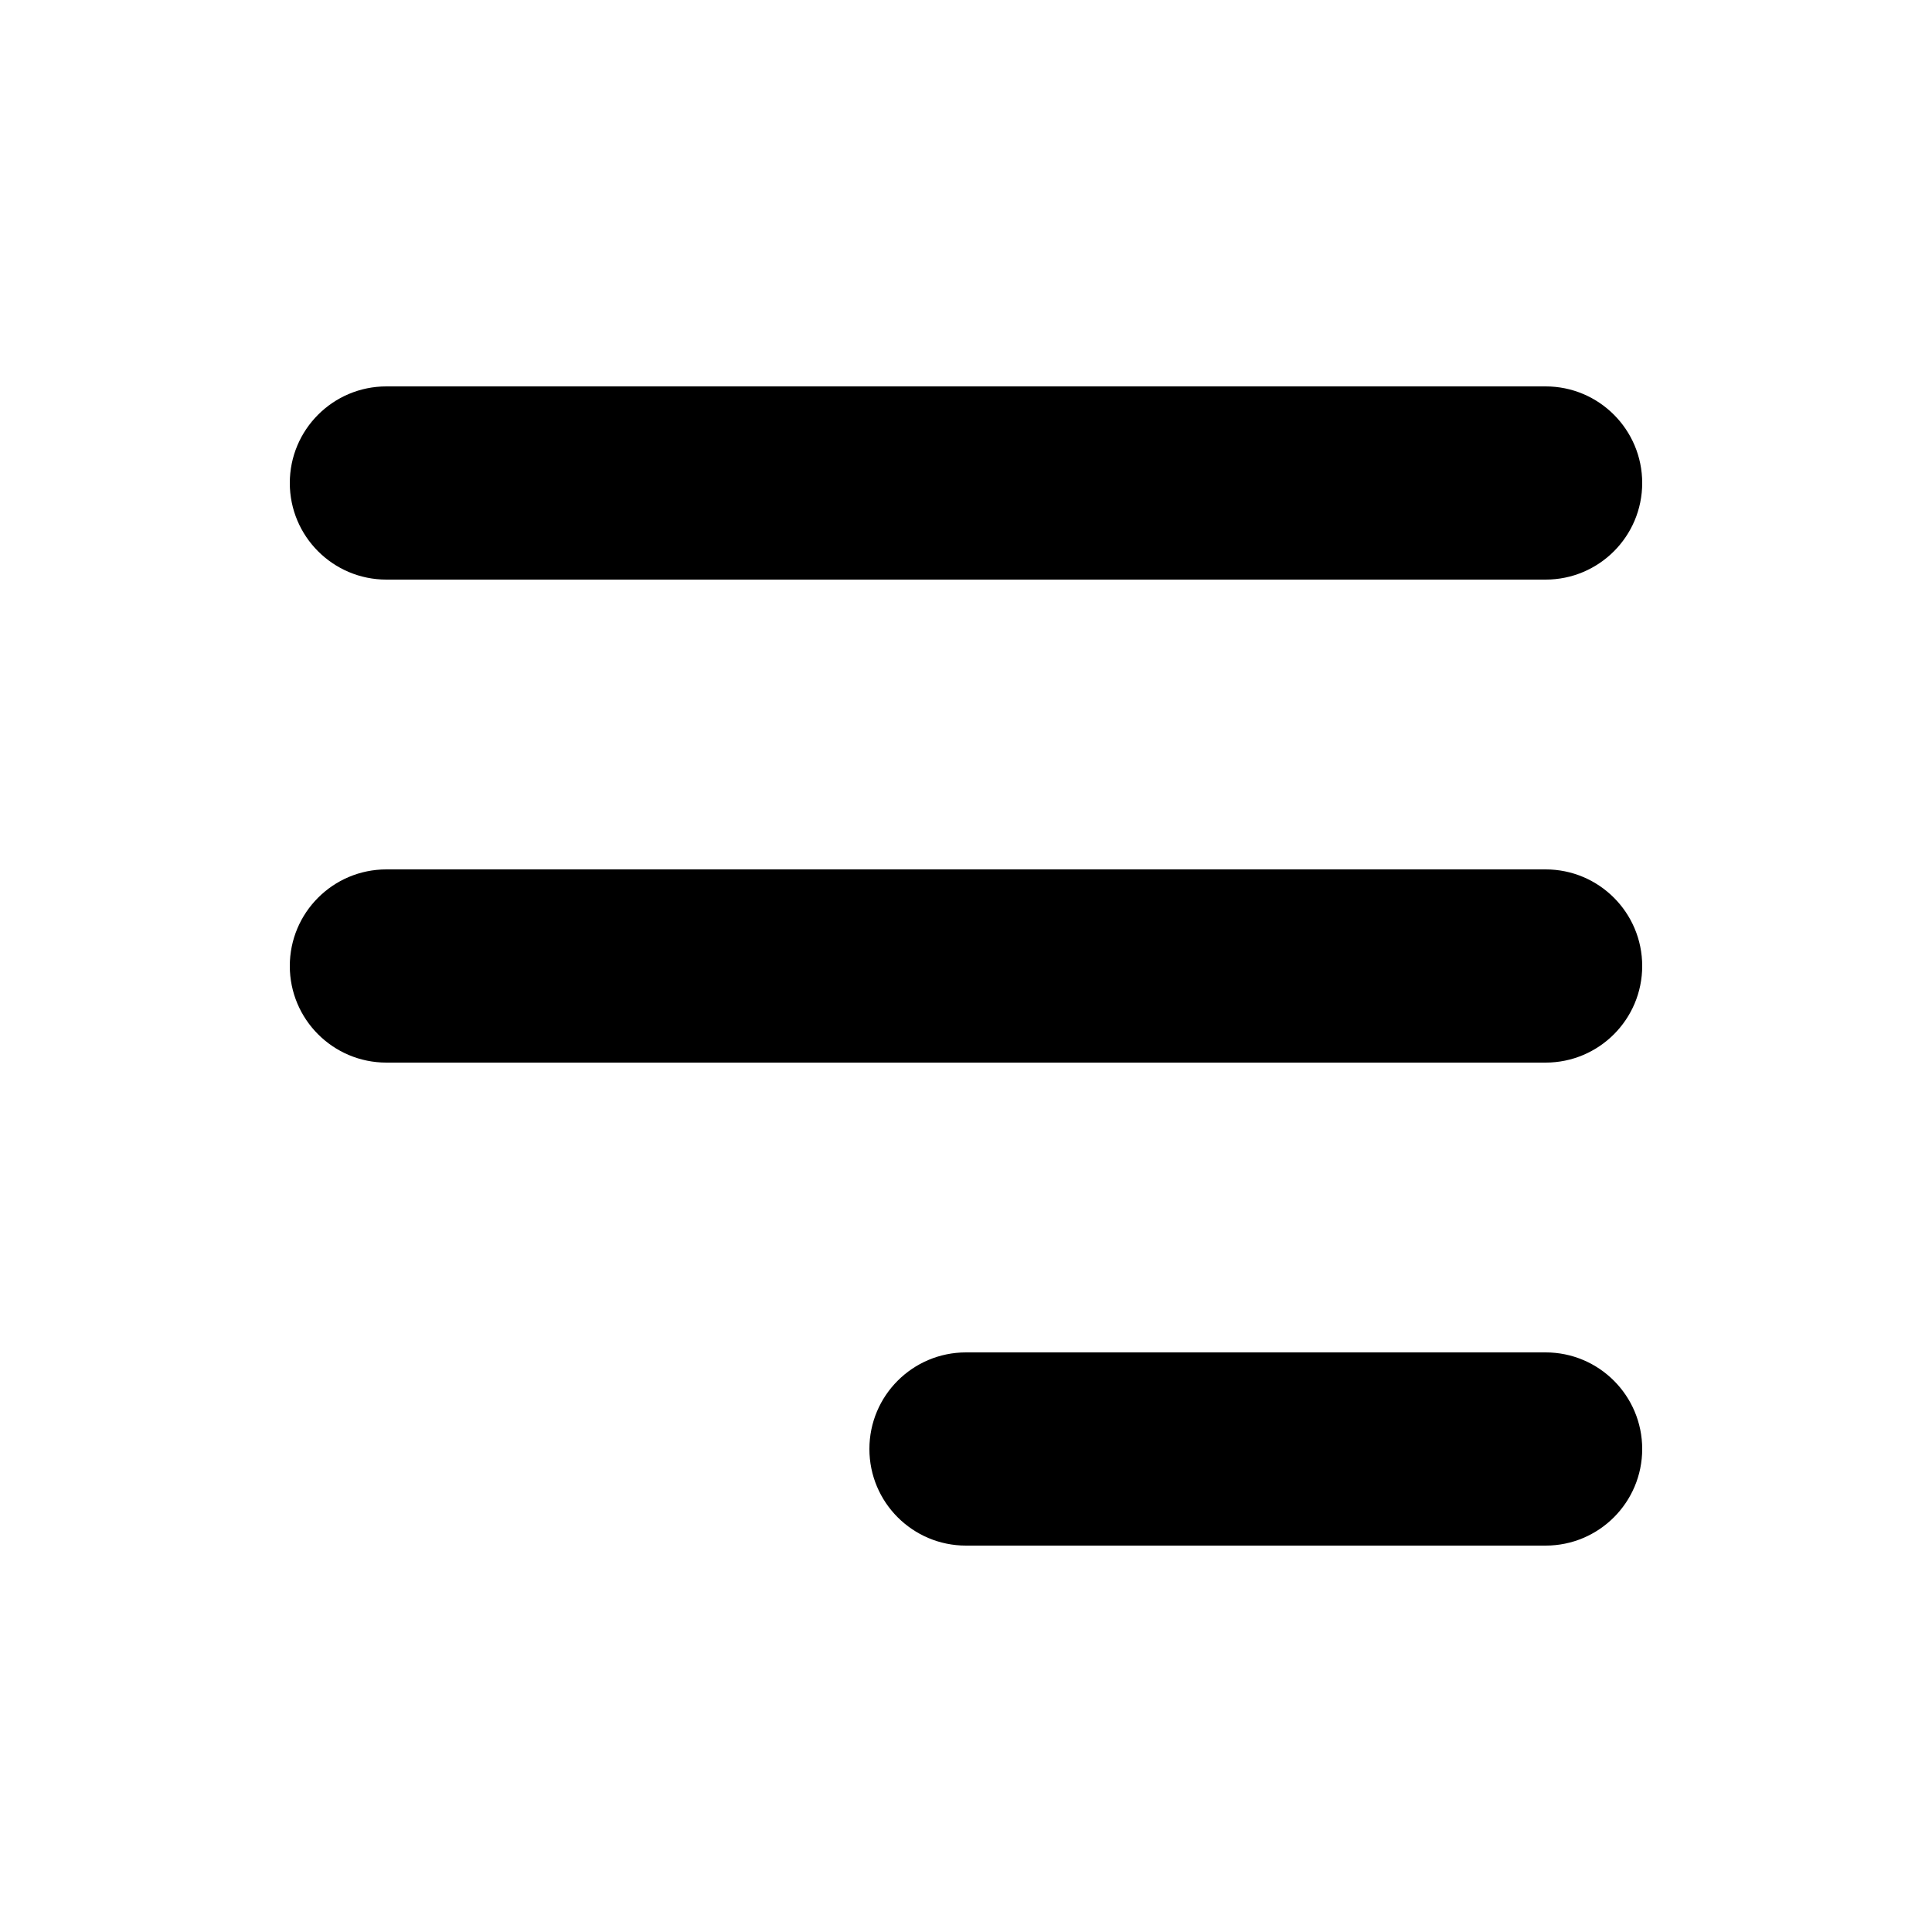
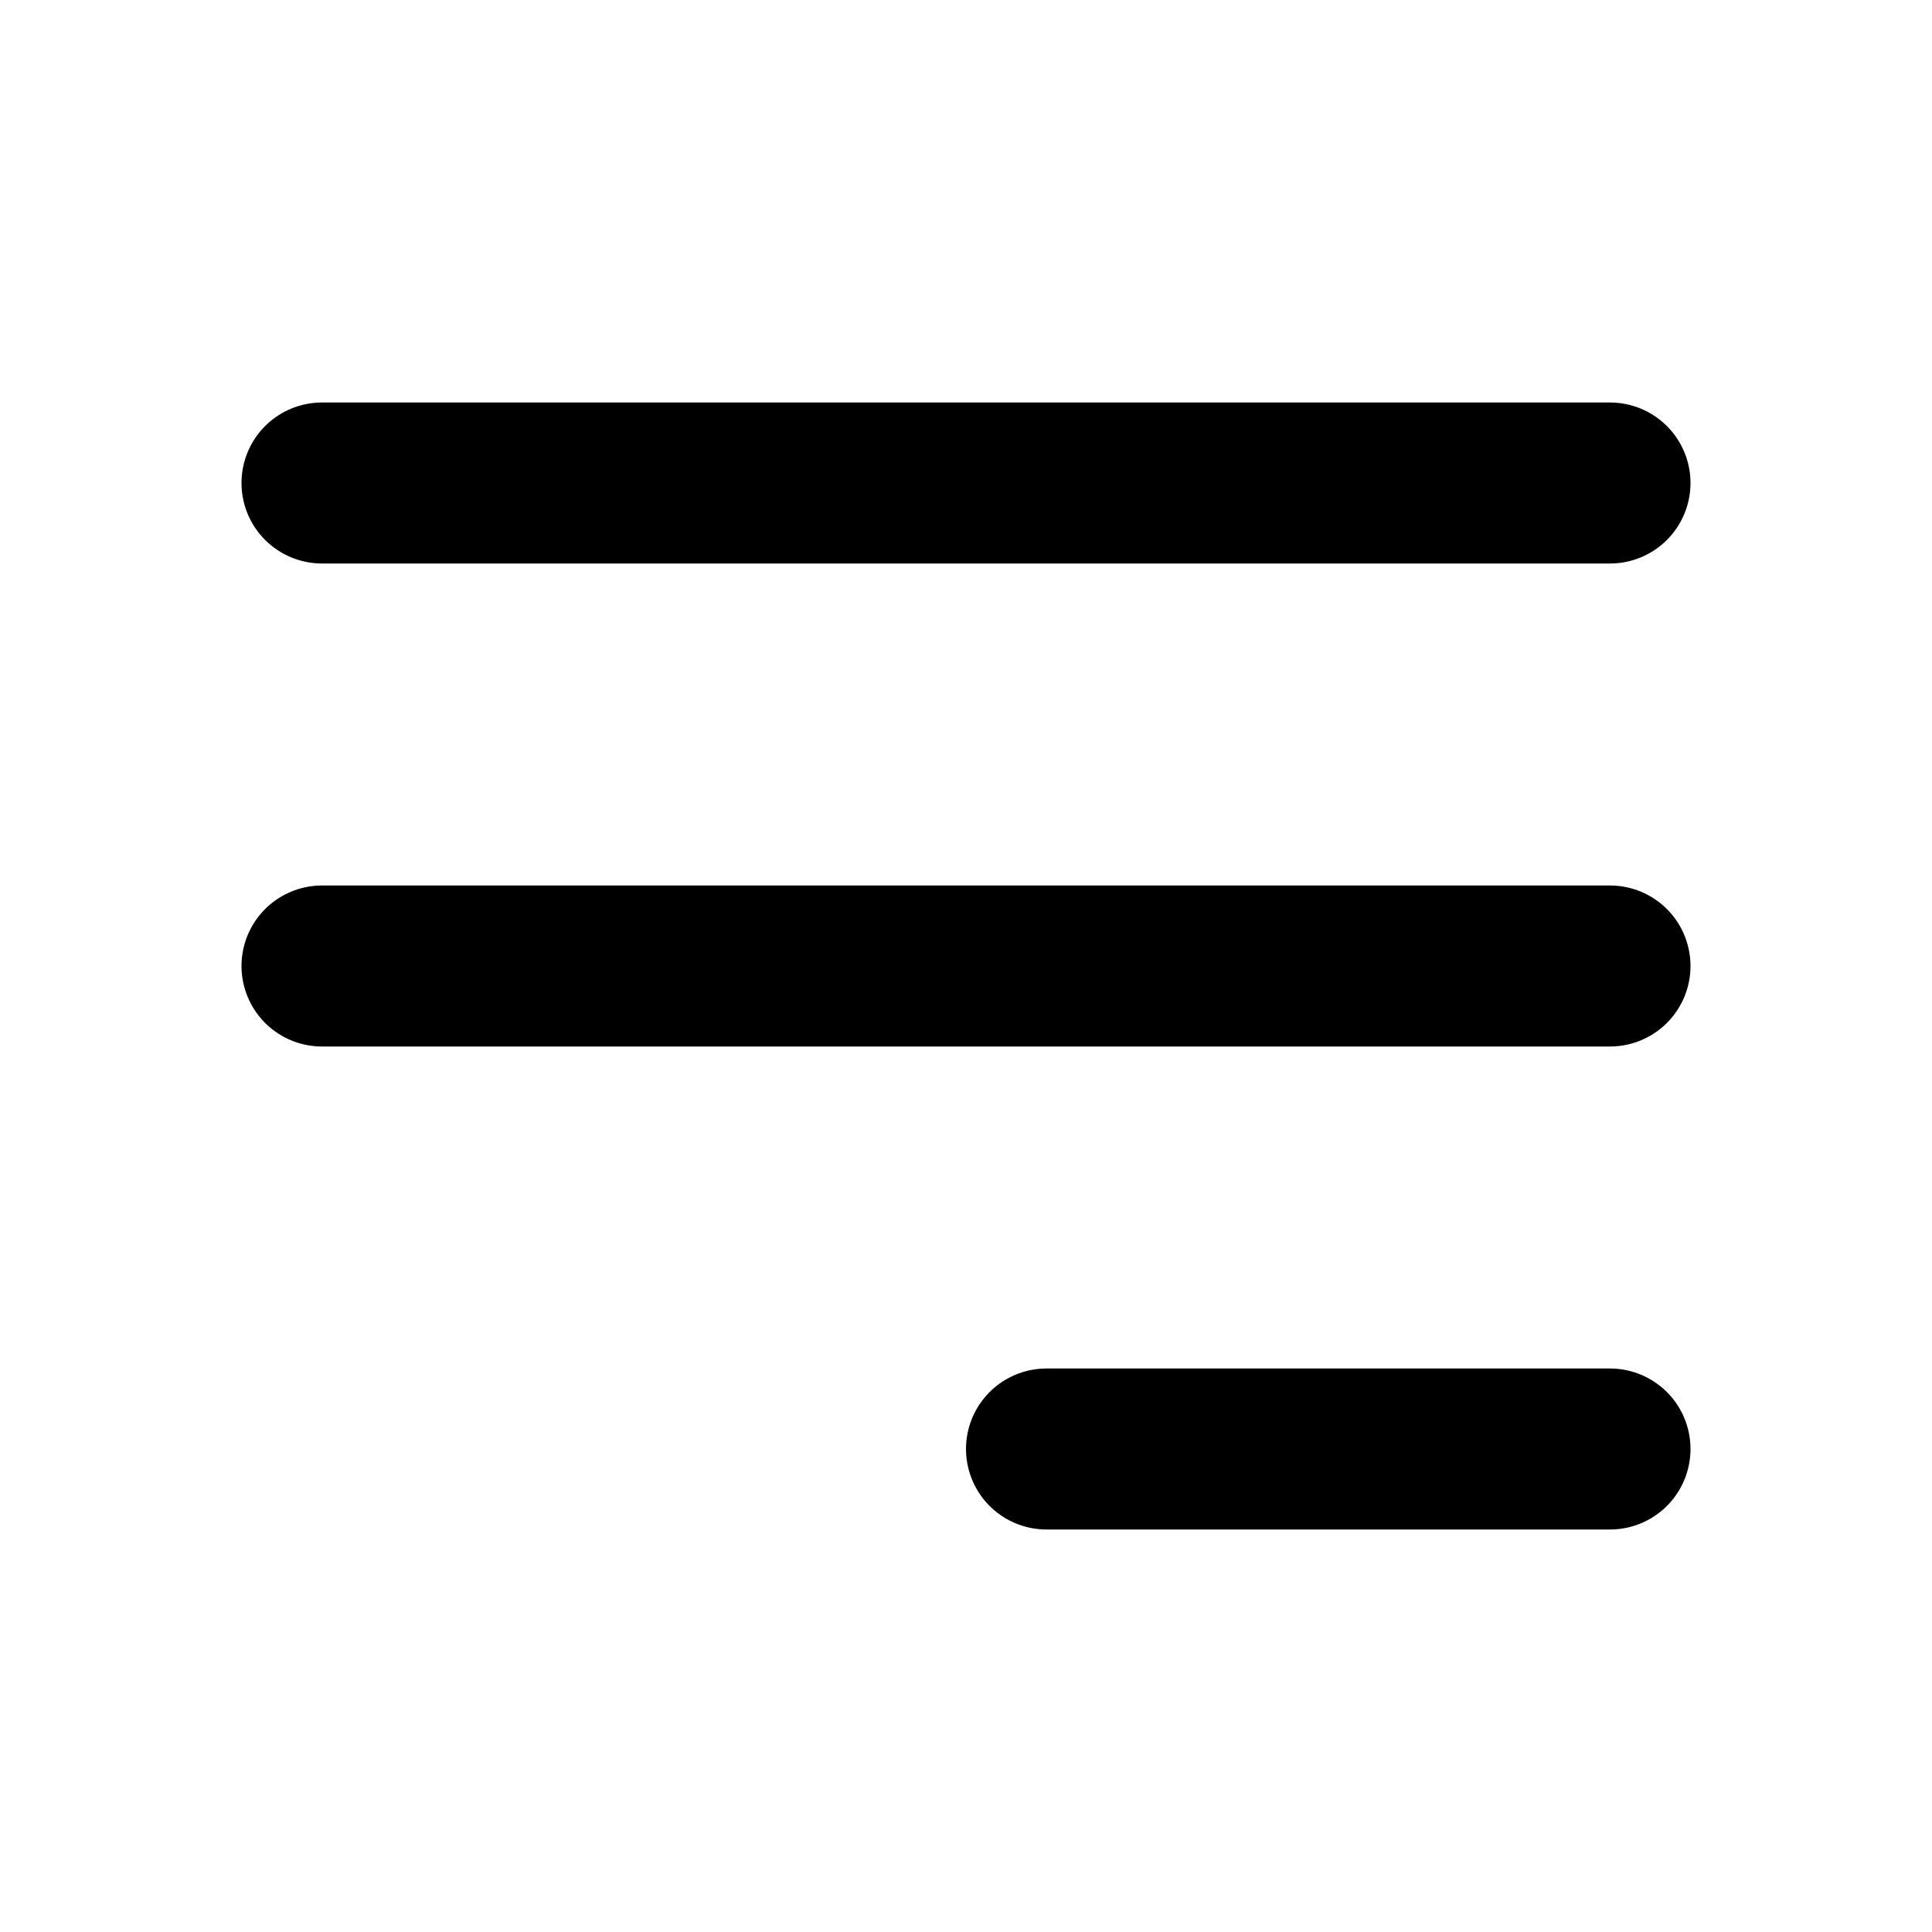
- <svg class="h-5 w-5" viewBox="0 0 20 20">
-   <path d="M3 5a1 1 0 011-1h12a1 1 0 110 2H4a1 1 0 01-1-1zM3 10a1 1 0 011-1h12a1 1 0 110 2H4a1 1 0 01-1-1zM9 15a1 1 0 011-1h6a1 1 0 110 2h-6a1 1 0 01-1-1z" />
+ <svg xmlns="http://www.w3.org/2000/svg" class="h-6 w-6" fill="none" viewBox="0 0 24 24" stroke="currentColor" stroke-width="2">
+   <path stroke-linecap="round" stroke-linejoin="round" d="M4 6h16M4 12h16m-7 6h7" />
</svg>
